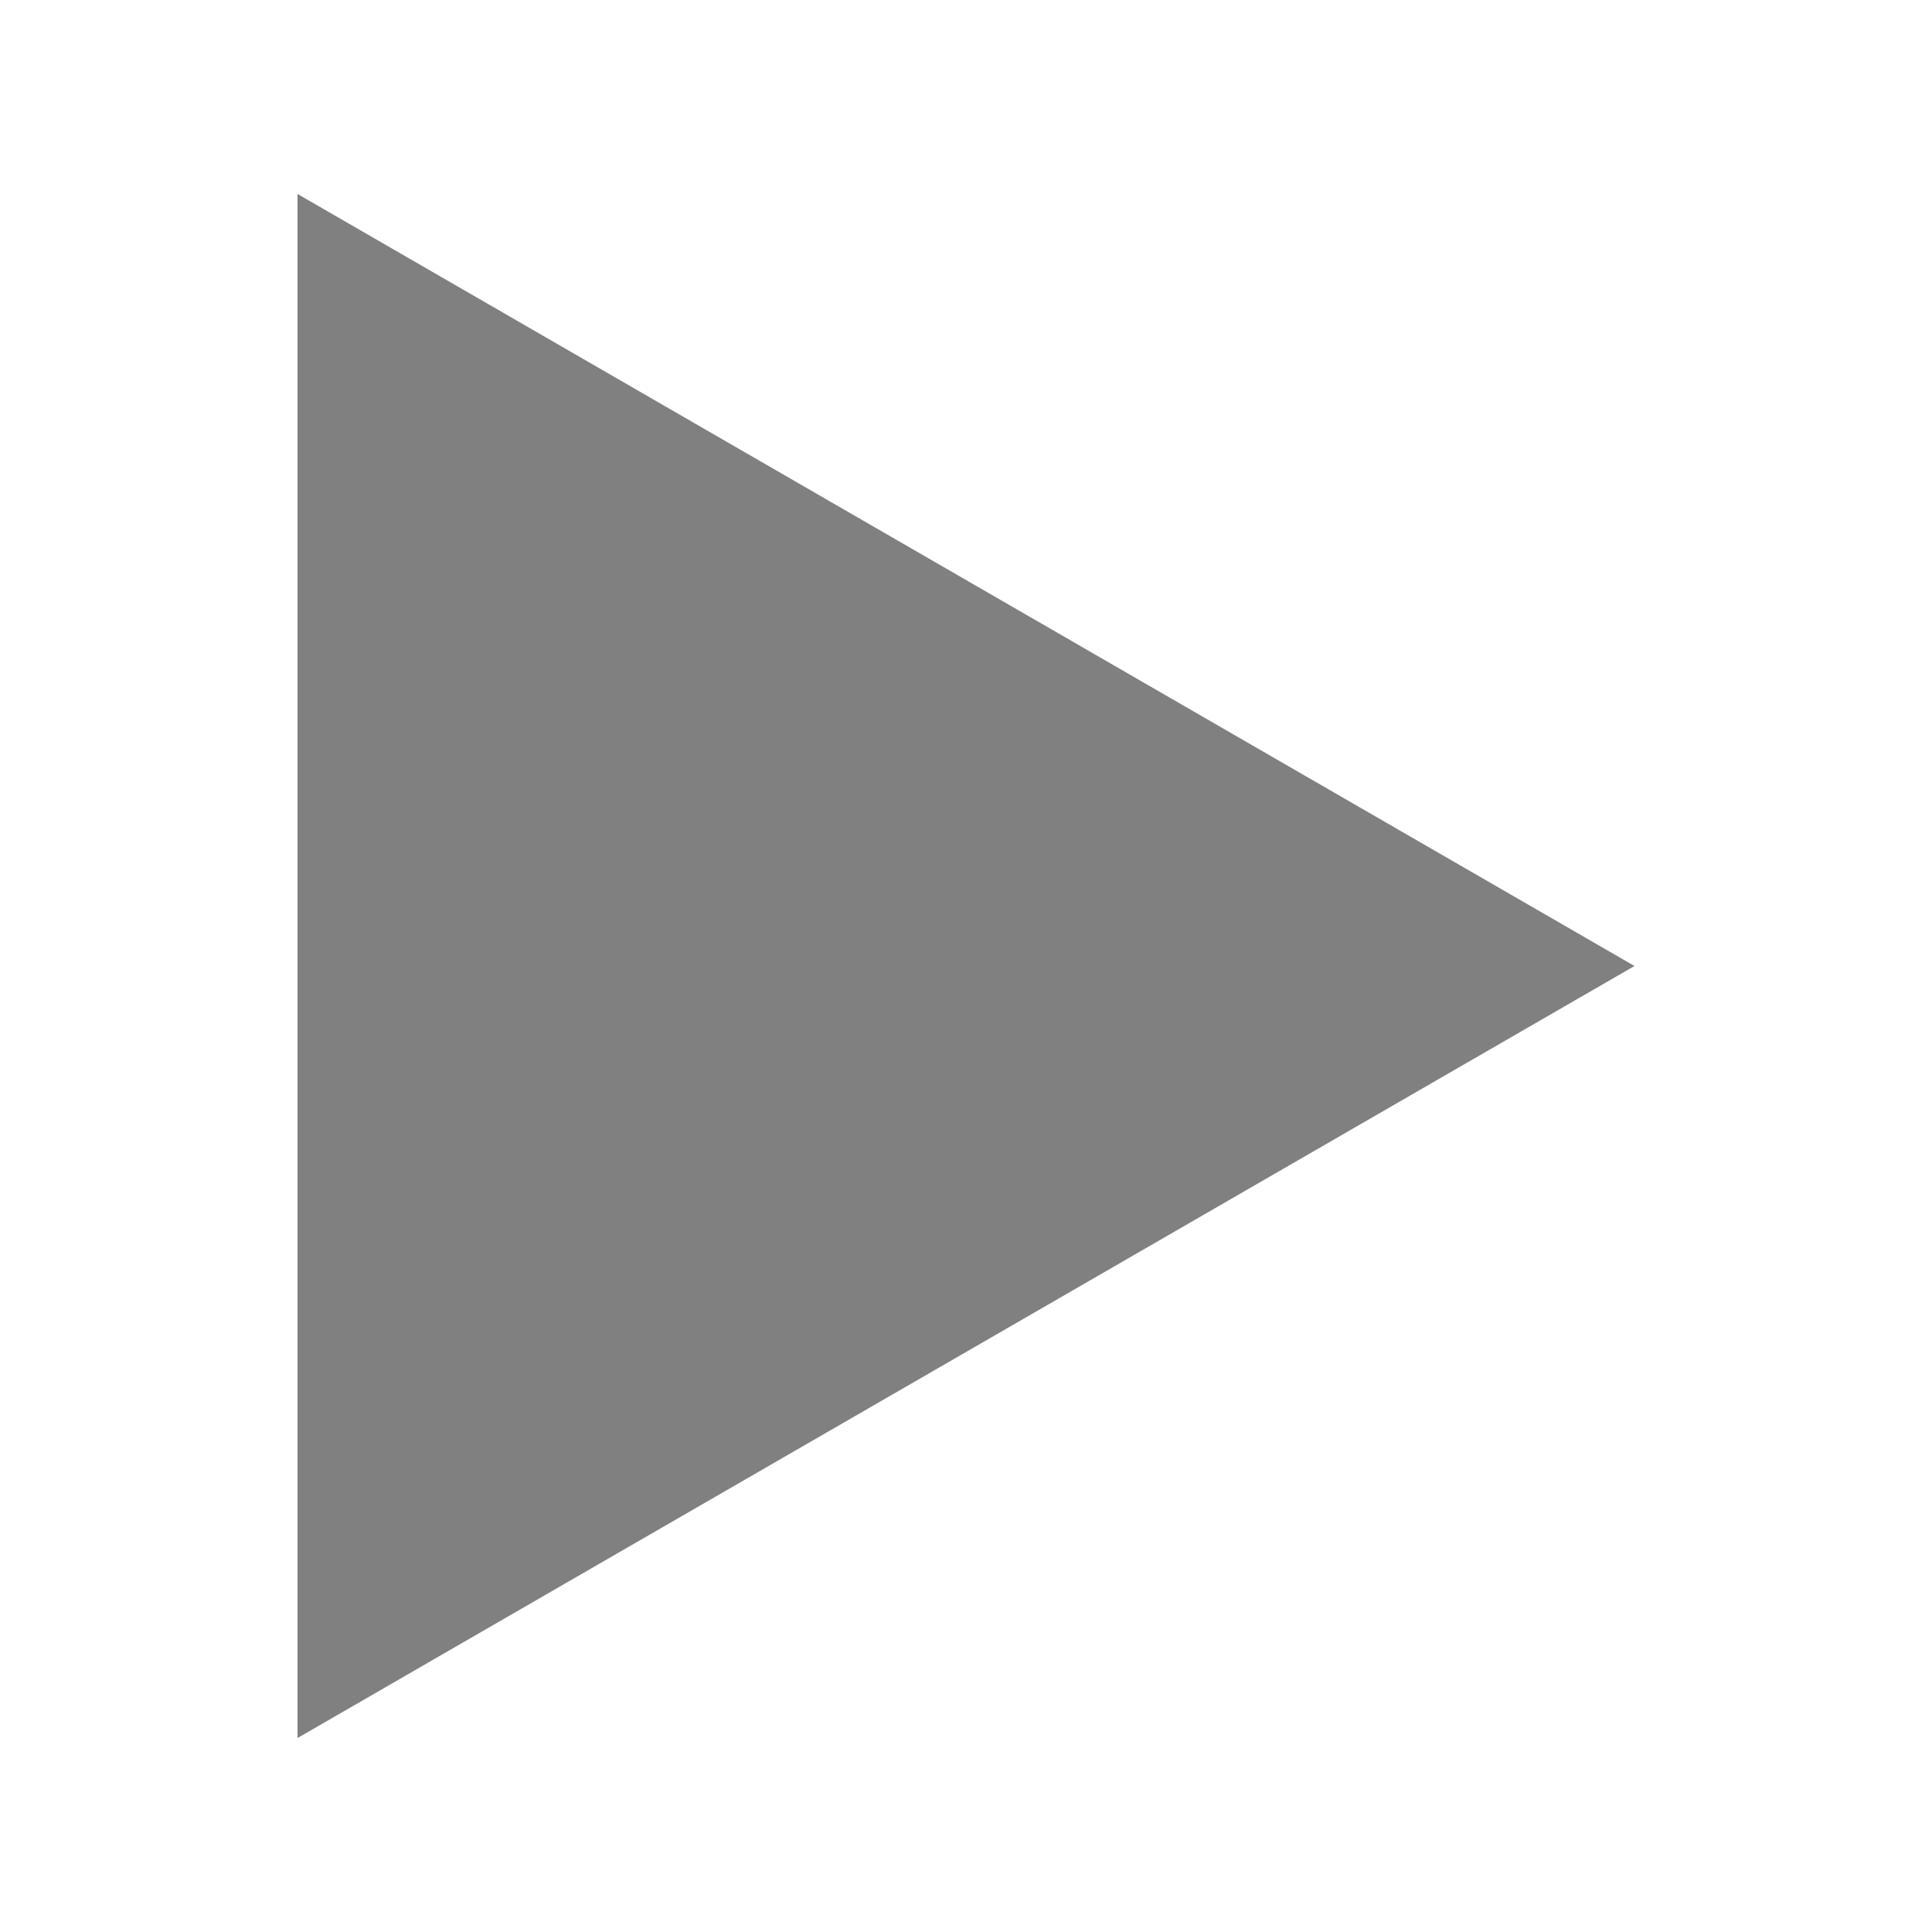
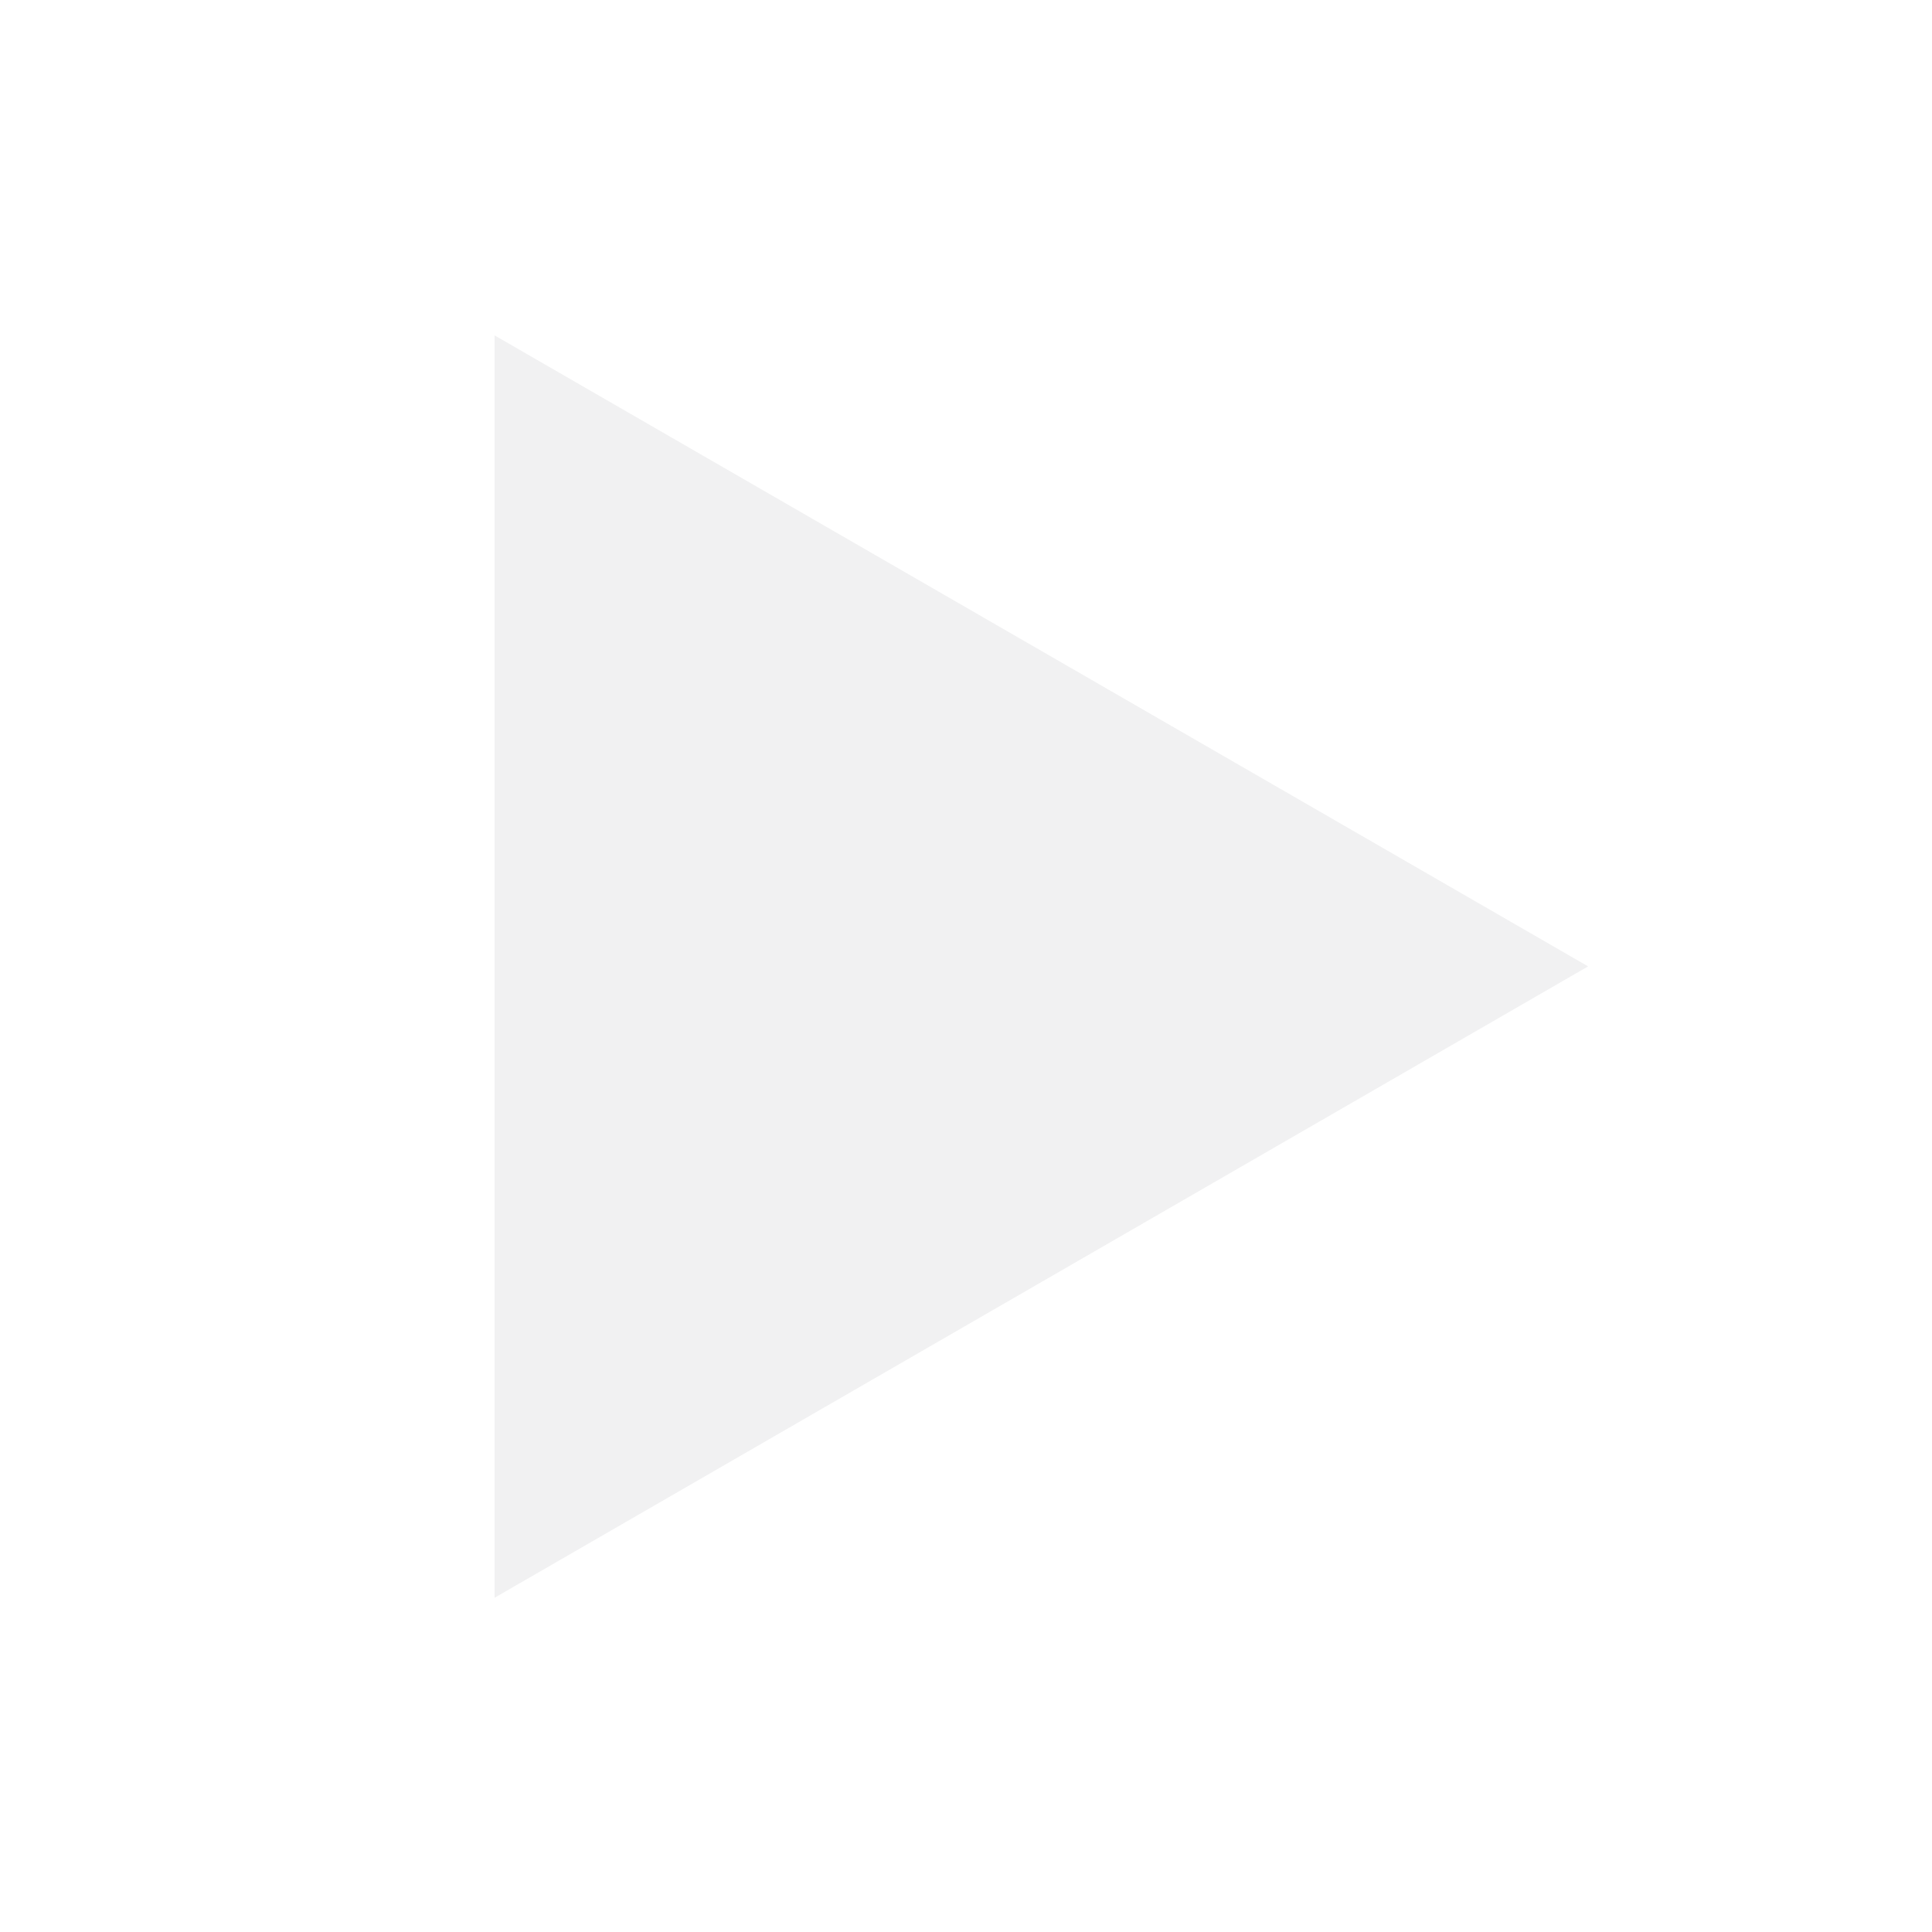
<svg xmlns="http://www.w3.org/2000/svg" version="1.1" id="Layer_1" x="0px" y="0px" viewBox="0 0 500 500" enable-background="new 0 0 500 500" xml:space="preserve">
-   <polygon fill="#808080" points="77,50.2 423,250 77,449.8 " />
+   <polygon fill="#F1F1F2" points="128,86.8 411,250.1 128,413.5 " />
</svg>
